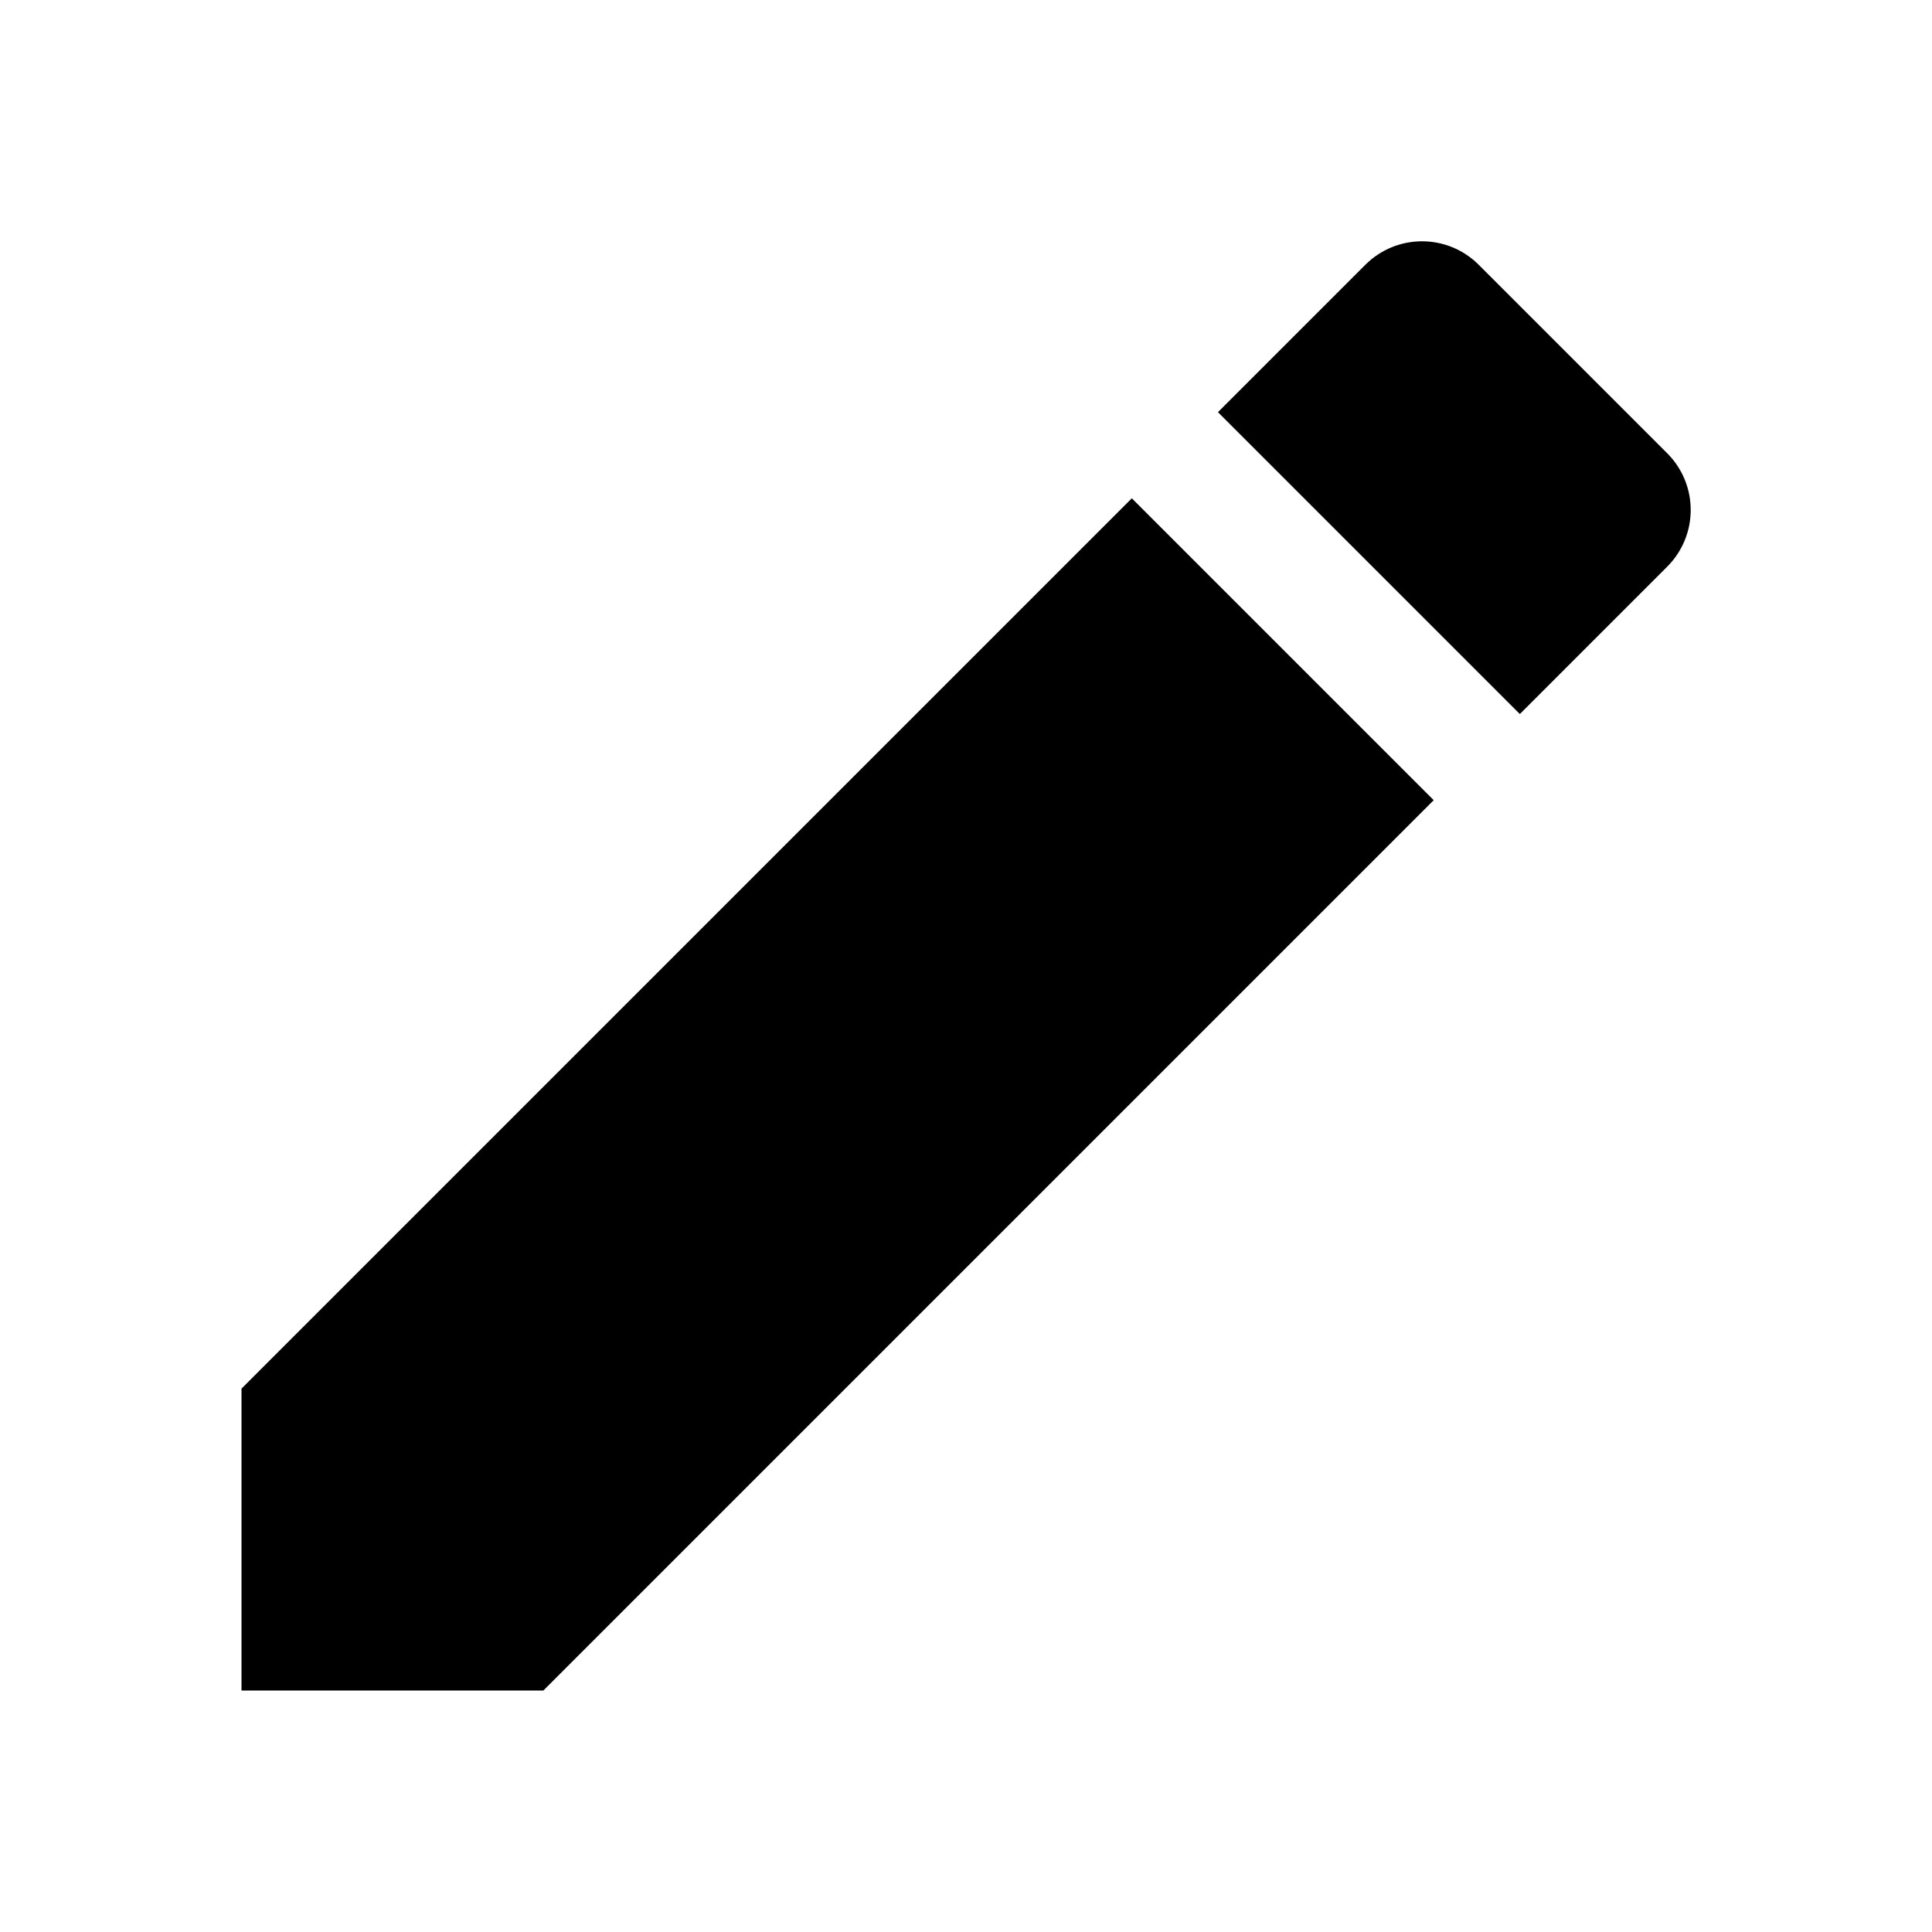
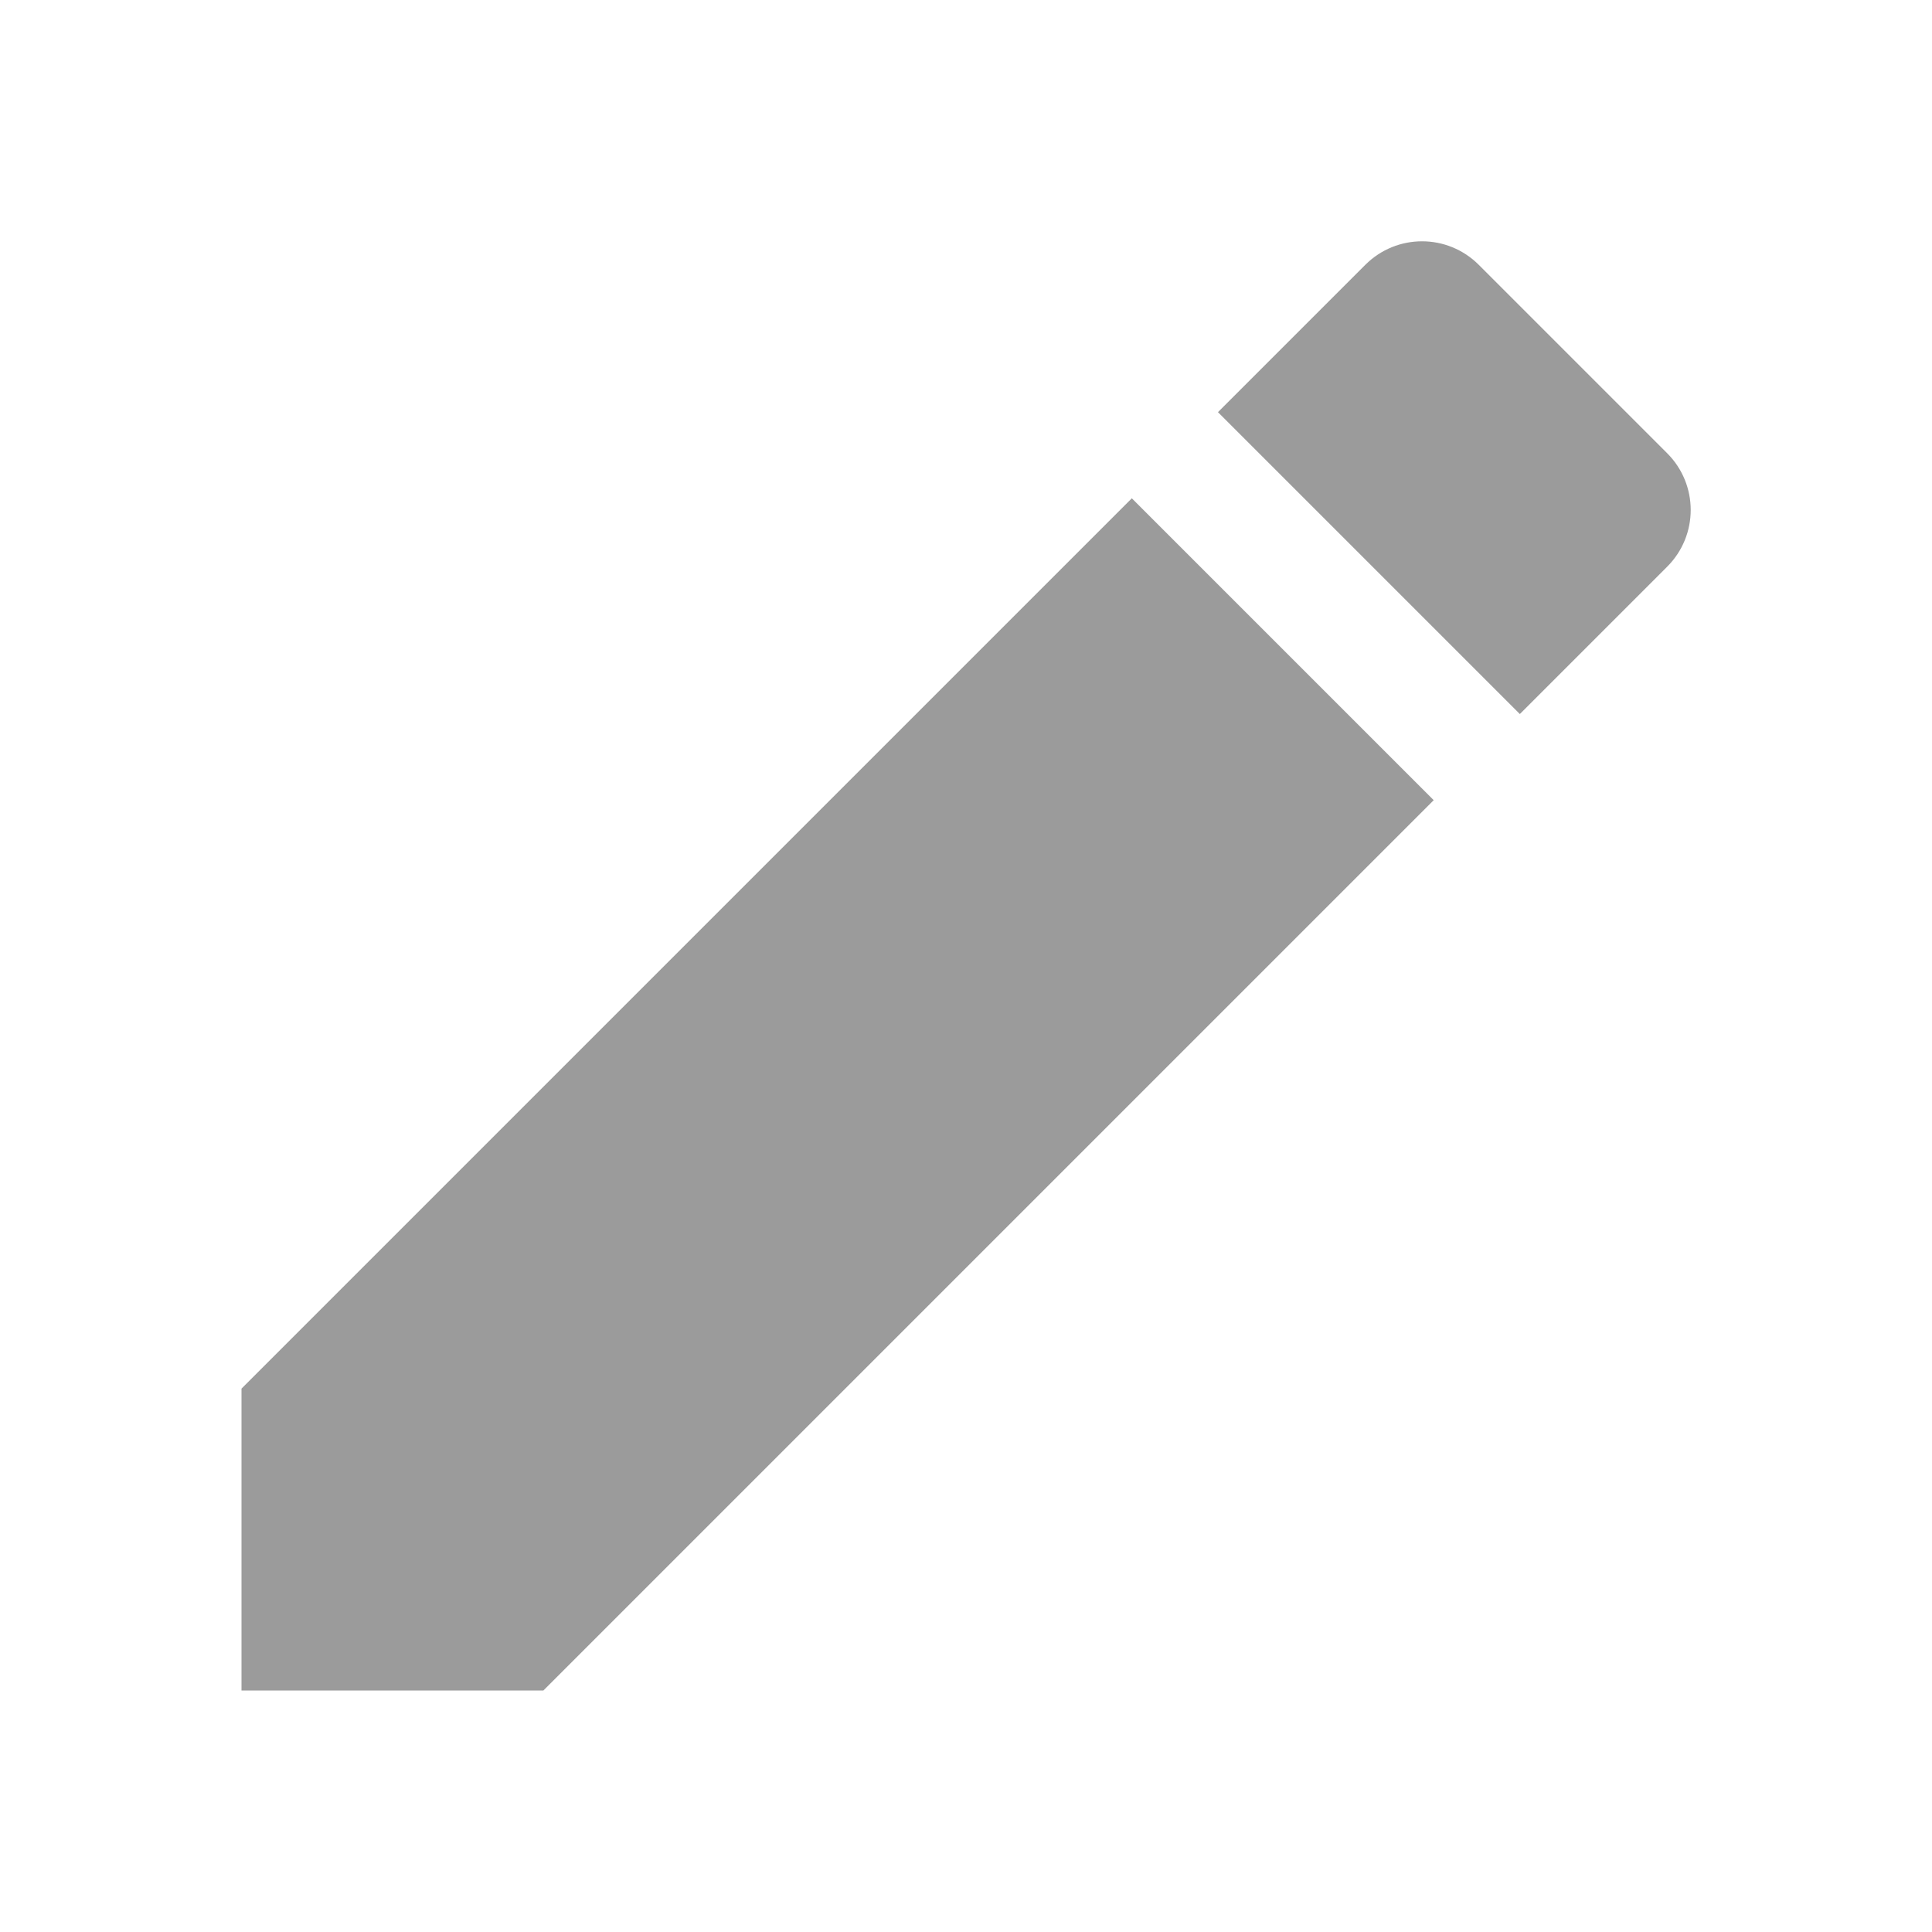
<svg xmlns="http://www.w3.org/2000/svg" width="24" height="24" viewBox="0 0 24 24">
-   <path d="M3 17.25V21h3.75L17.81 9.94l-3.75-3.75L3 17.25zM20.71 7.04c.39-.39.39-1.02 0-1.41l-2.34-2.34c-.39-.39-1.02-.39-1.41 0l-1.83 1.83 3.75 3.75 1.83-1.83z" />
+   <path d="M3 17.25V21h3.75L17.81 9.94l-3.75-3.75L3 17.25zM20.71 7.04c.39-.39.39-1.02 0-1.41l-2.34-2.34c-.39-.39-1.02-.39-1.41 0l-1.83 1.83 3.75 3.75 1.83-1.83z" fill="#9b9b9b" />
  <path d="M0 0h24v24H0z" fill="none" />
</svg>
